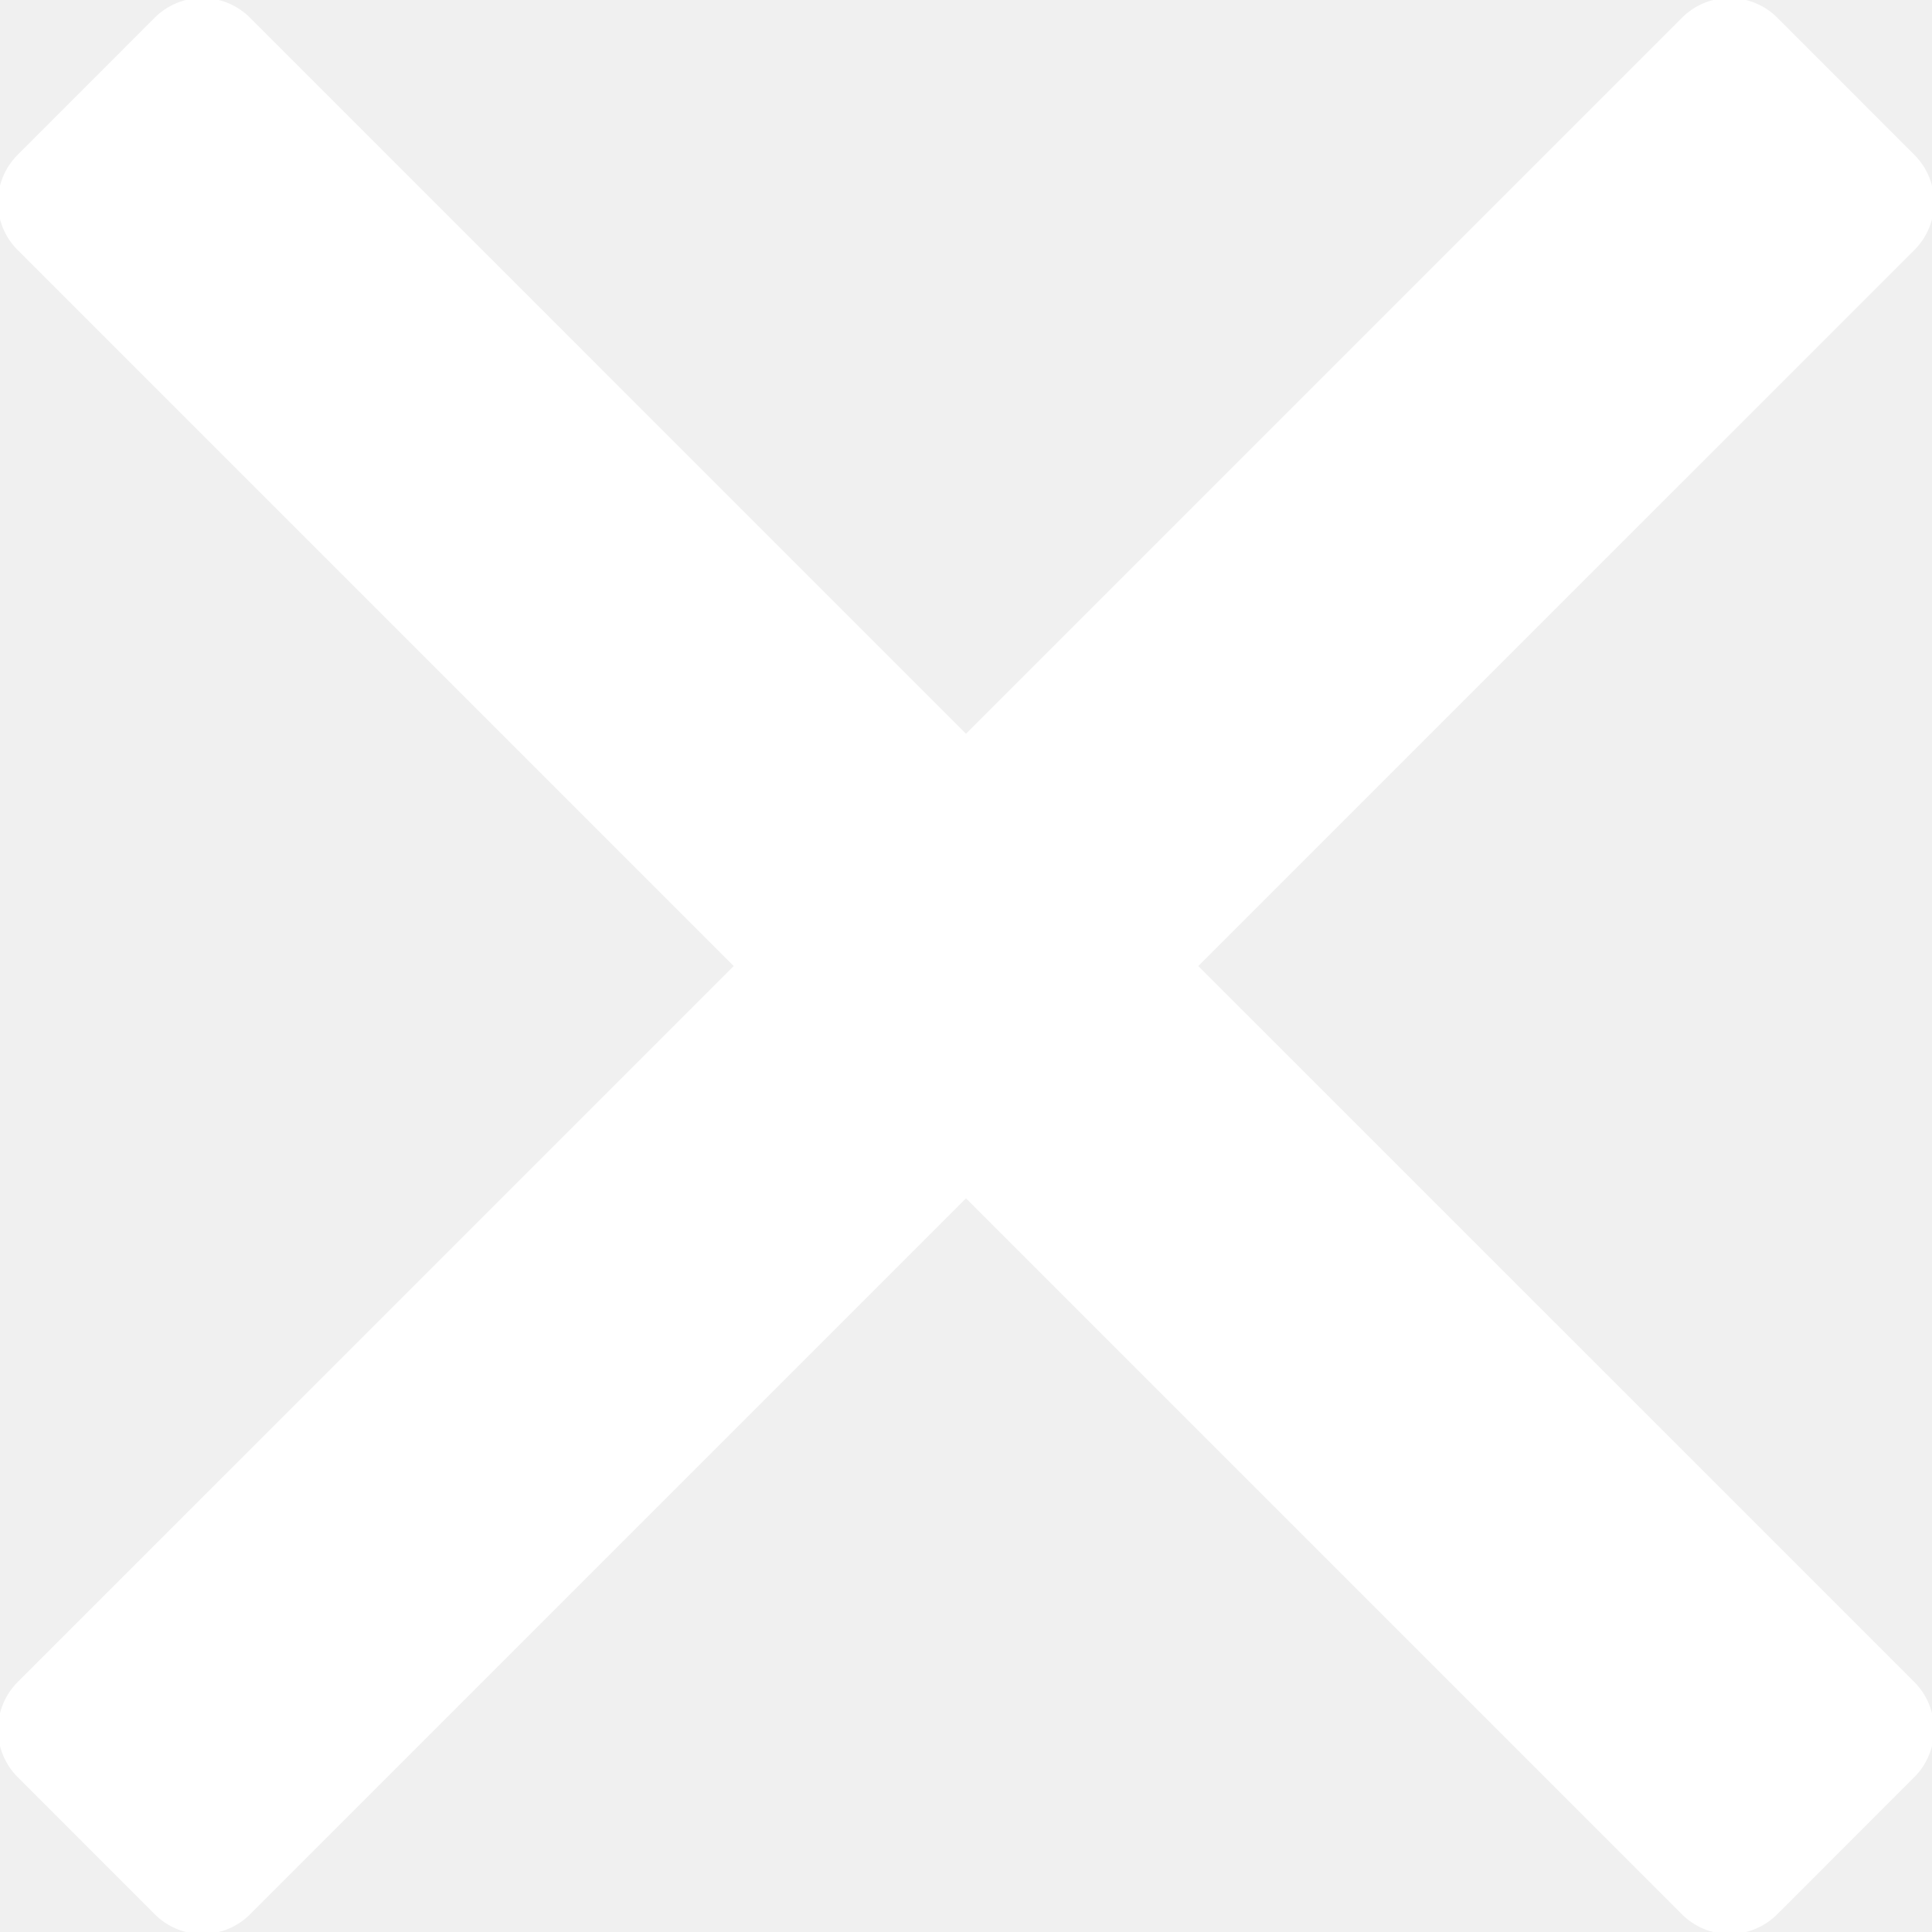
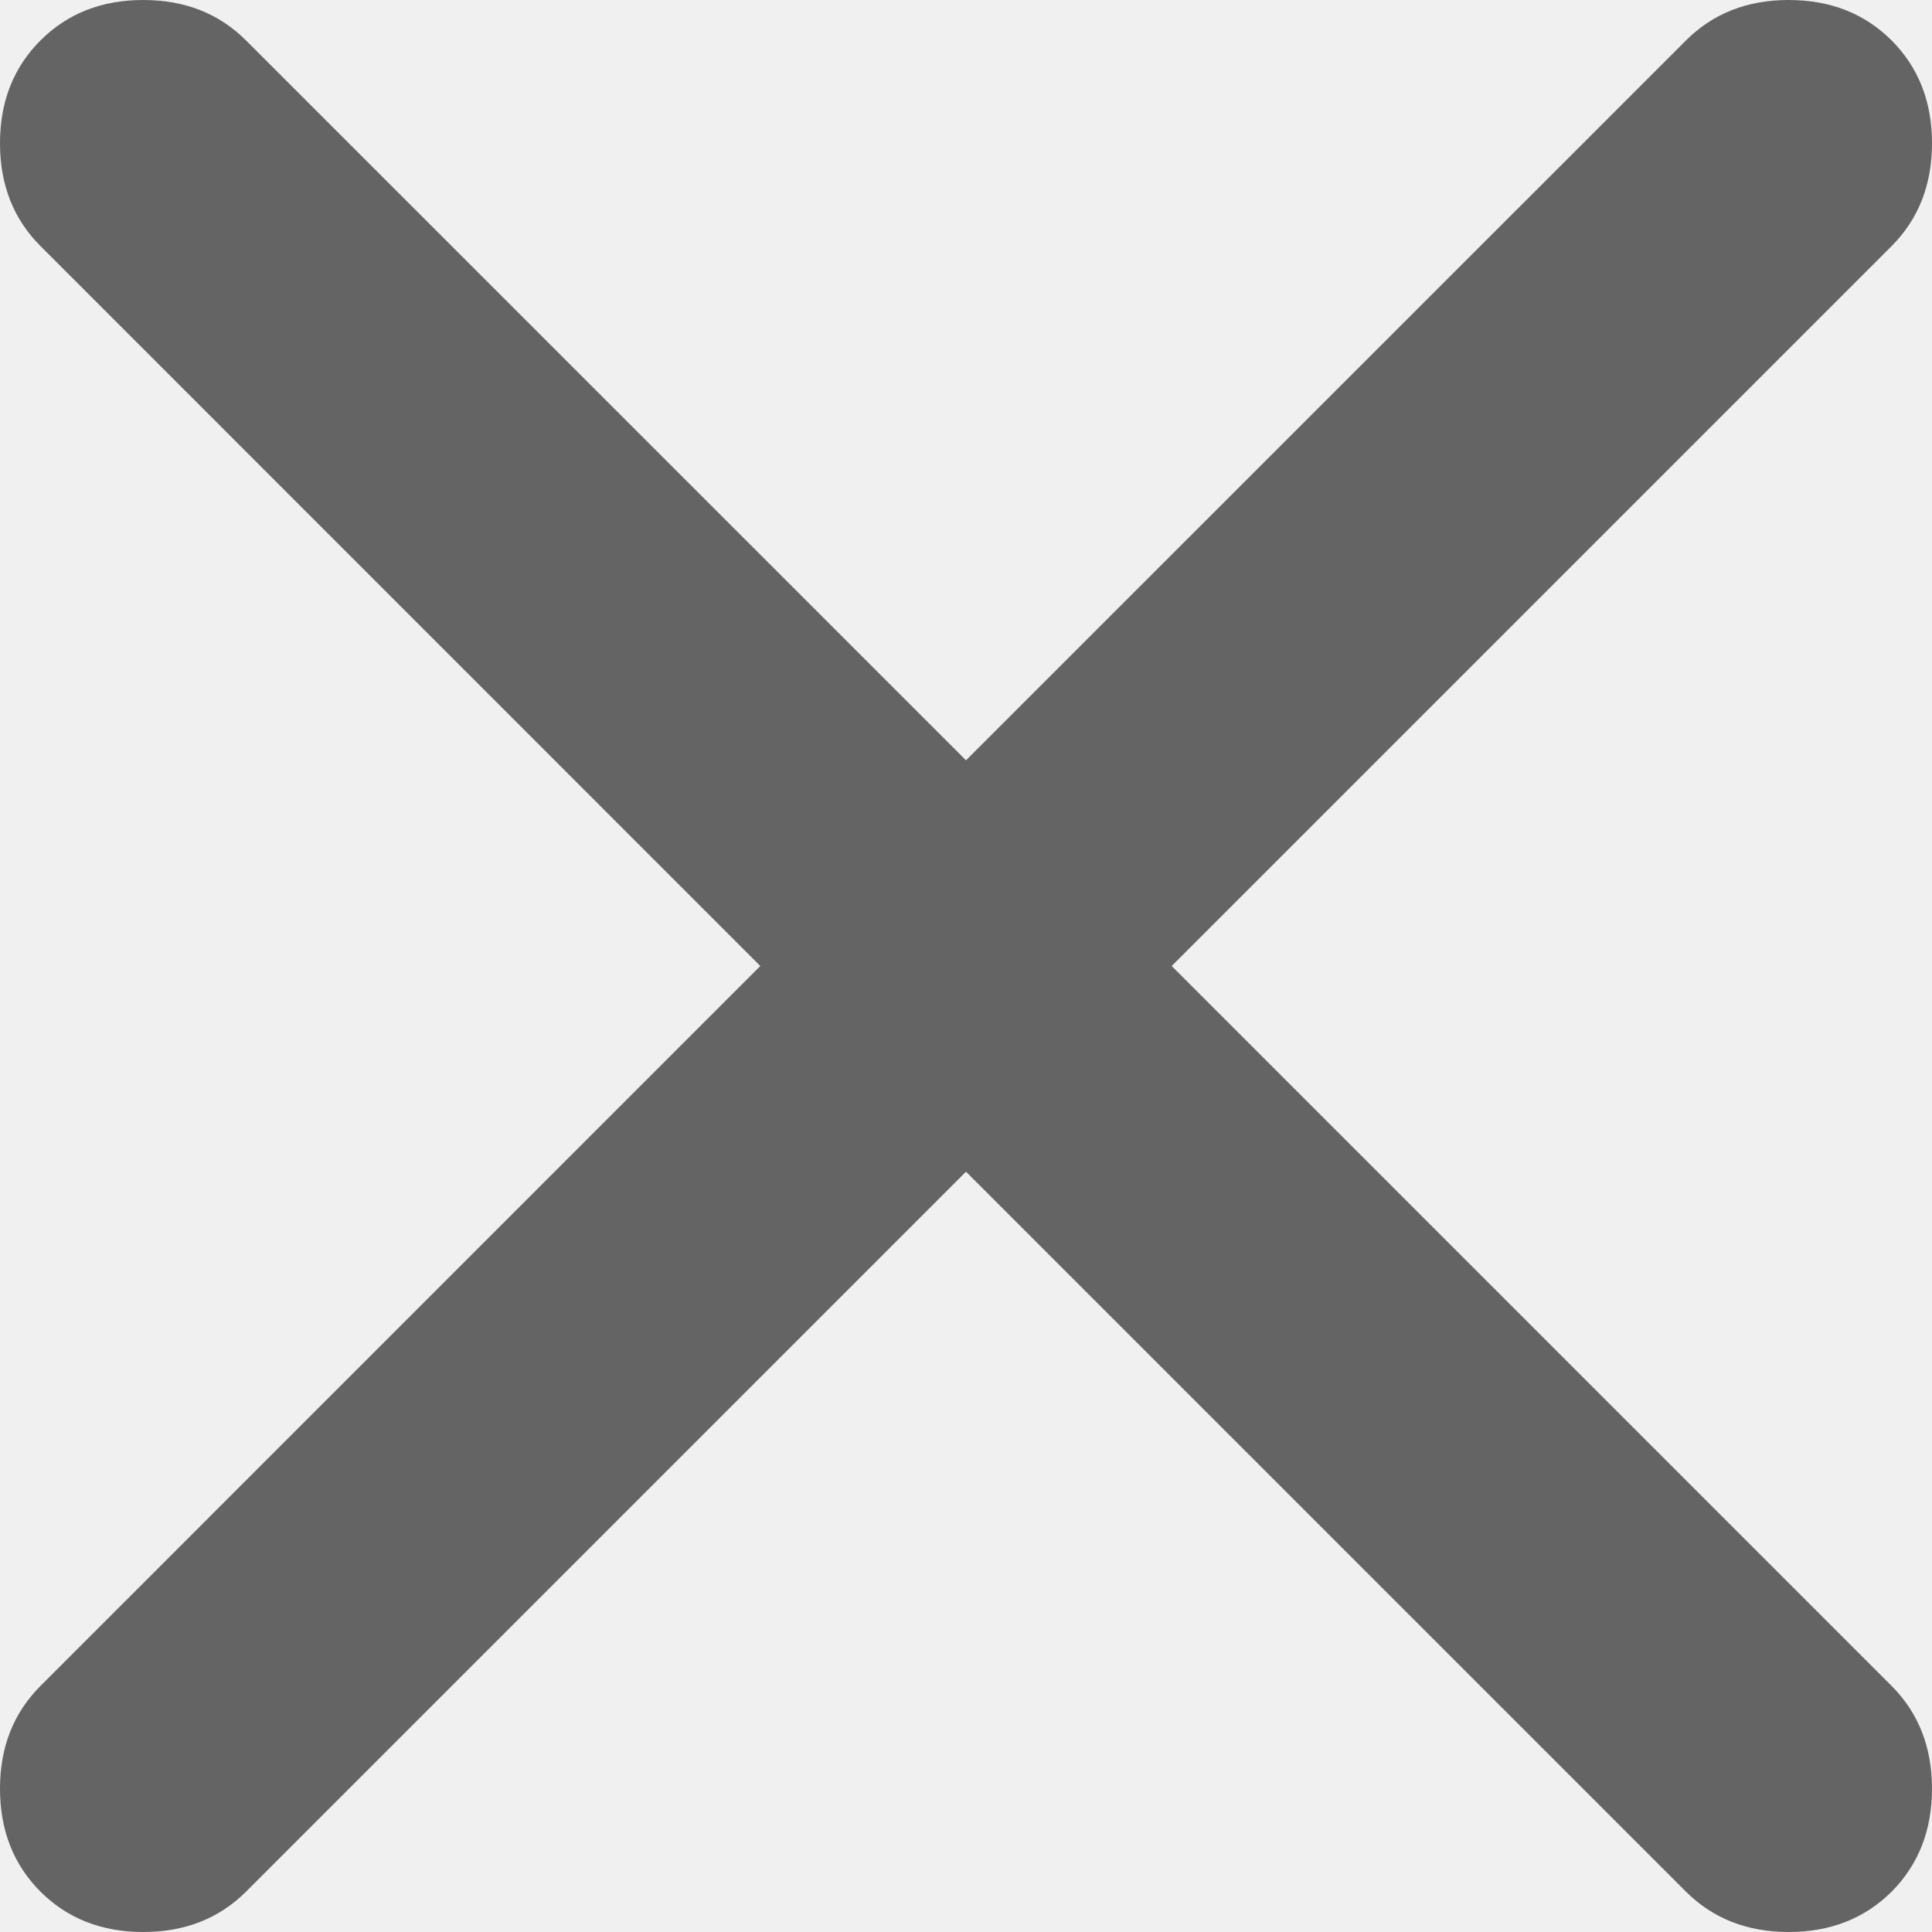
- <svg xmlns="http://www.w3.org/2000/svg" fill="#ffffff" height="15px" width="15px" viewBox="0 0 460.775 460.775" xml:space="preserve" stroke="#ffffff">
-   <g id="SVGRepo_bgCarrier" stroke-width="0" />
-   <g id="SVGRepo_tracerCarrier" stroke-linecap="round" stroke-linejoin="round" />
-   <g id="SVGRepo_iconCarrier">
-     <path d="M285.08,230.397L456.218,59.27c6.076-6.077,6.076-15.911,0-21.986L423.511,4.565c-2.913-2.911-6.866-4.55-10.992-4.55 c-4.127,0-8.08,1.639-10.993,4.55l-171.138,171.14L59.25,4.565c-2.913-2.911-6.866-4.55-10.993-4.55 c-4.126,0-8.08,1.639-10.992,4.55L4.558,37.284c-6.077,6.075-6.077,15.909,0,21.986l171.138,171.128L4.575,401.505 c-6.074,6.077-6.074,15.911,0,21.986l32.709,32.719c2.911,2.911,6.865,4.55,10.992,4.55c4.127,0,8.08-1.639,10.994-4.55 l171.117-171.12l171.118,171.12c2.913,2.911,6.866,4.55,10.993,4.55c4.128,0,8.081-1.639,10.992-4.55l32.709-32.719 c6.074-6.075,6.074-15.909,0-21.986L285.08,230.397z" />
-   </g>
+ <svg xmlns="http://www.w3.org/2000/svg" width="17" height="17" viewBox="0 0 17 17" fill="none">
+   <path d="M8.5 10.31L2.165 16.645C1.928 16.881 1.627 17 1.26 17C0.894 17 0.593 16.881 0.356 16.645C0.119 16.407 0 16.106 0 15.739C0 15.373 0.119 15.072 0.356 14.835L6.69 8.5L0.356 2.165C0.119 1.928 0 1.627 0 1.26C0 0.894 0.119 0.593 0.356 0.356C0.593 0.119 0.894 0 1.26 0C1.627 0 1.928 0.119 2.165 0.356L8.5 6.69L14.835 0.356C15.072 0.119 15.373 0 15.739 0C16.106 0 16.407 0.119 16.645 0.356C16.881 0.593 17 0.894 17 1.26C17 1.627 16.881 1.928 16.645 2.165L10.31 8.5L16.645 14.835C16.881 15.072 17 15.373 17 15.739C17 16.106 16.881 16.407 16.645 16.645C16.407 16.881 16.106 17 15.739 17C15.373 17 15.072 16.881 14.835 16.645L8.5 10.31Z" fill="#646464" />
</svg>
